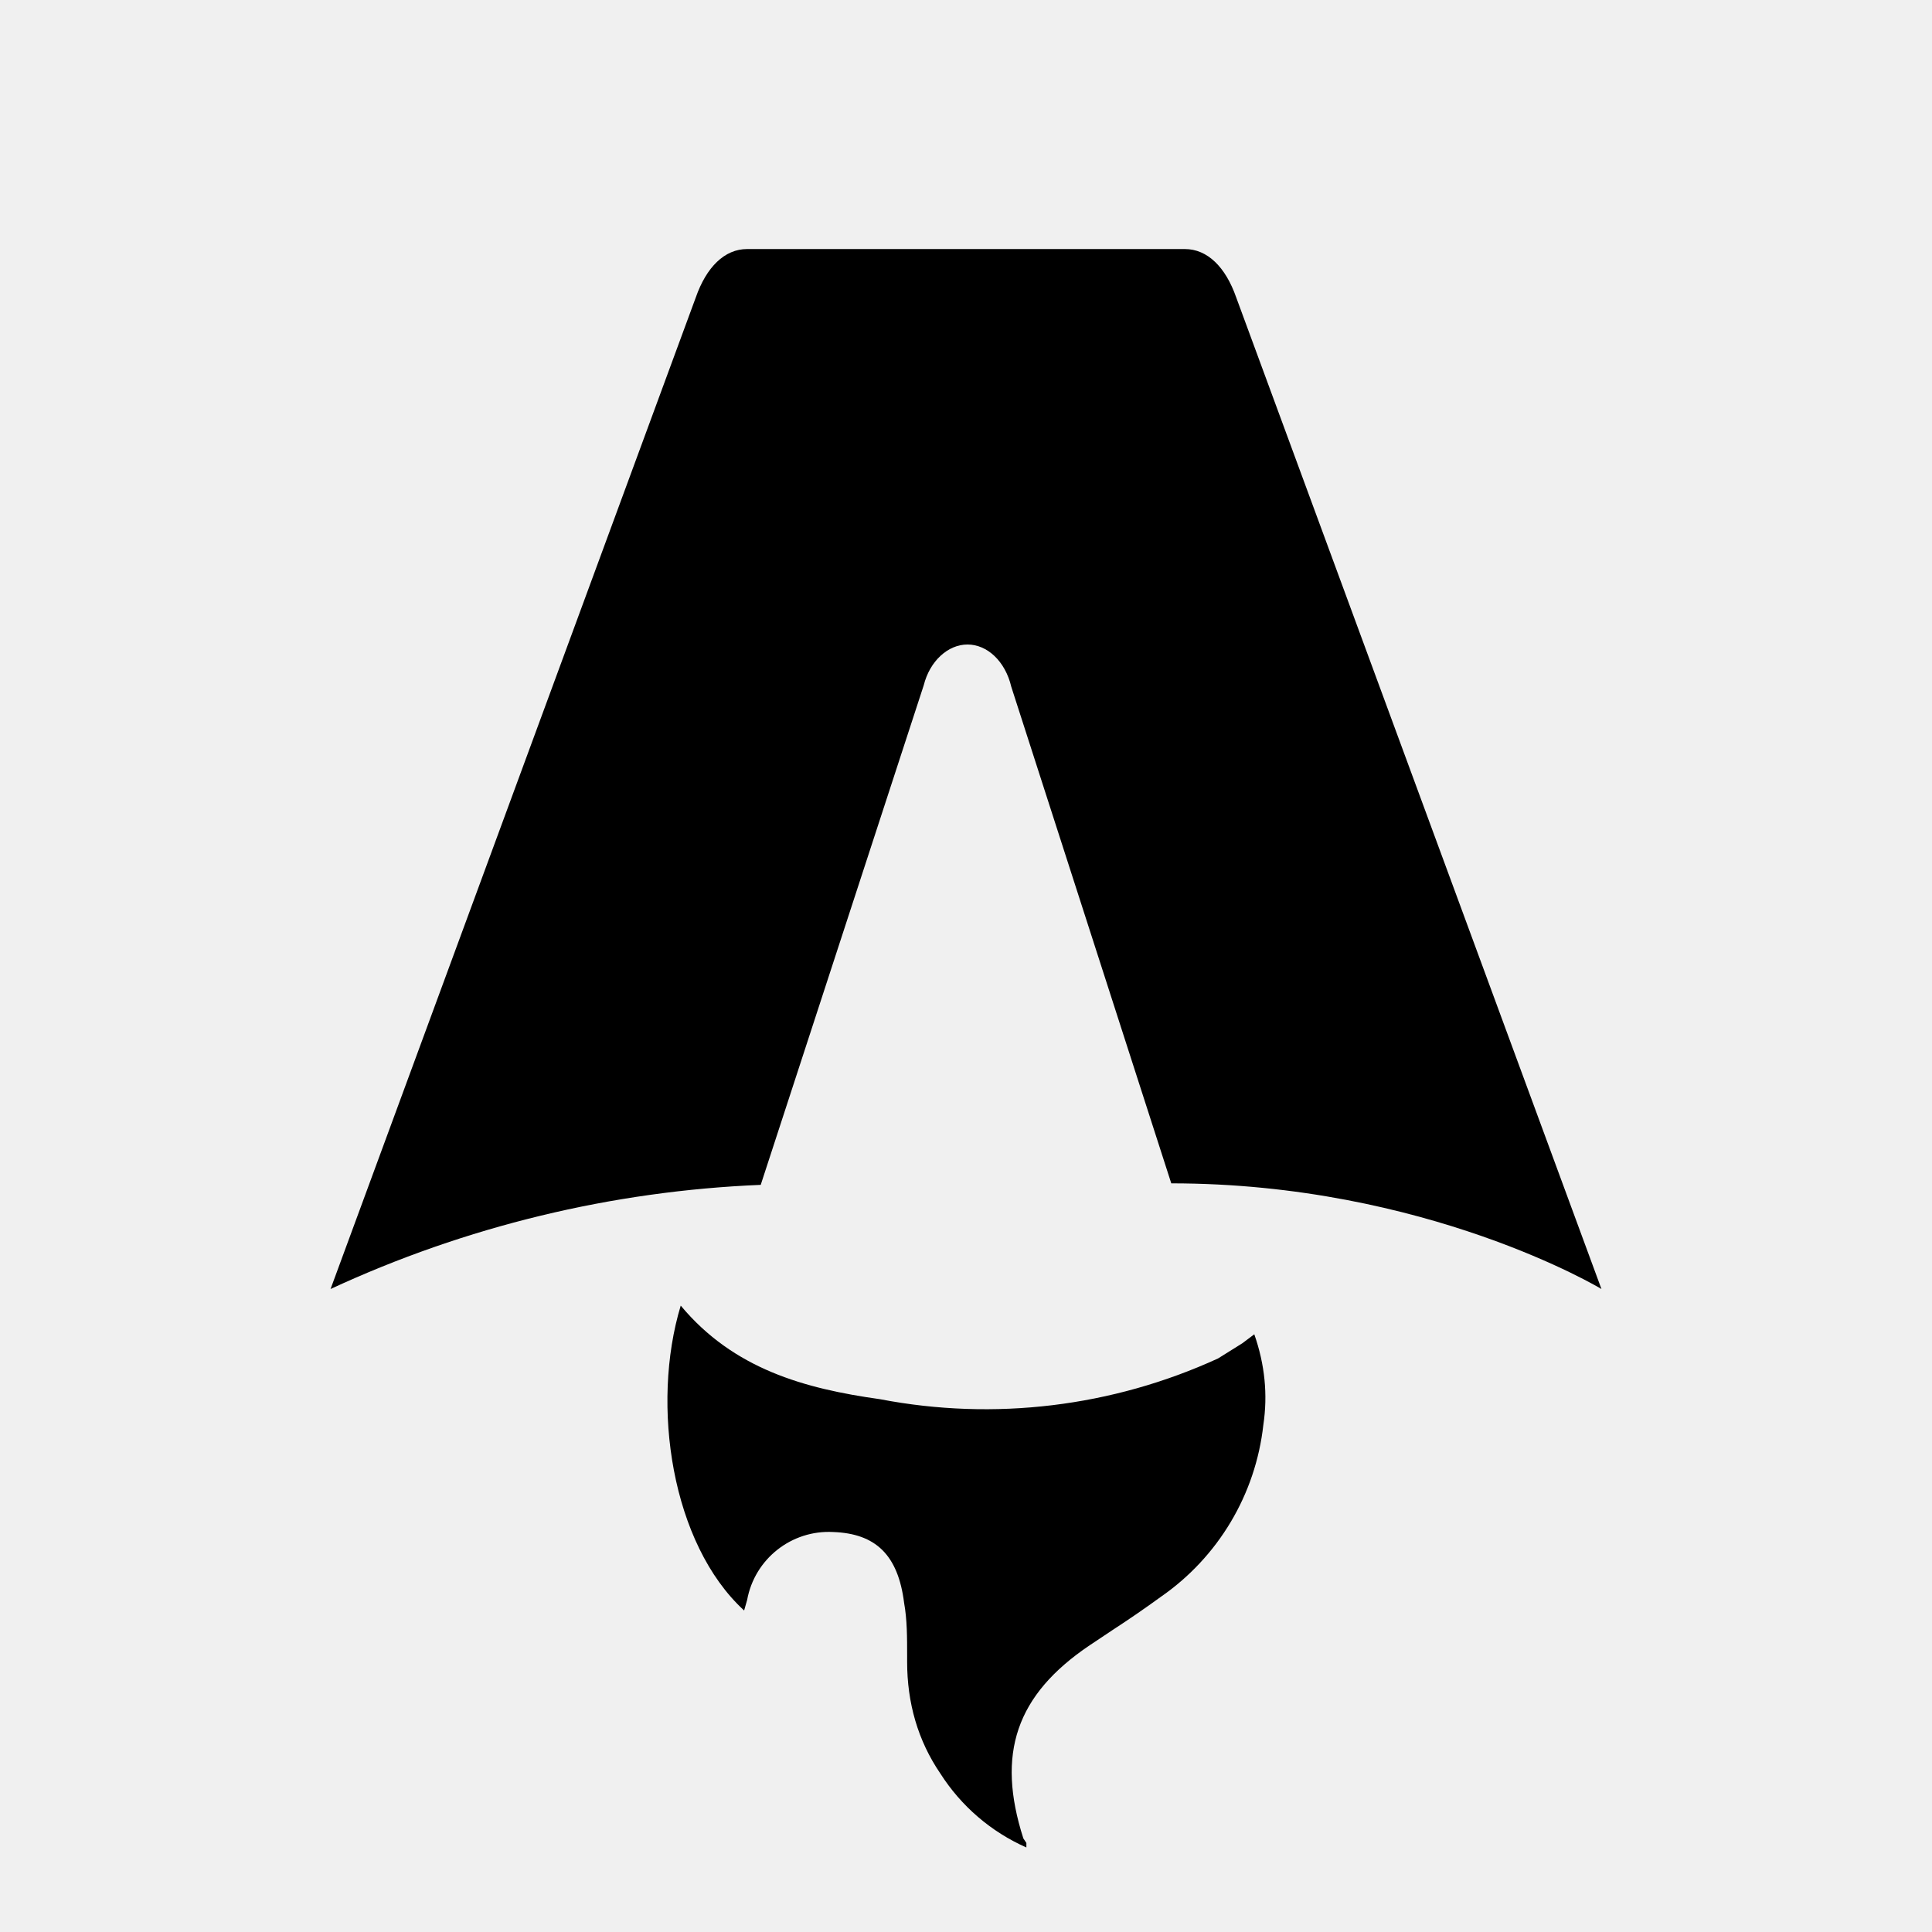
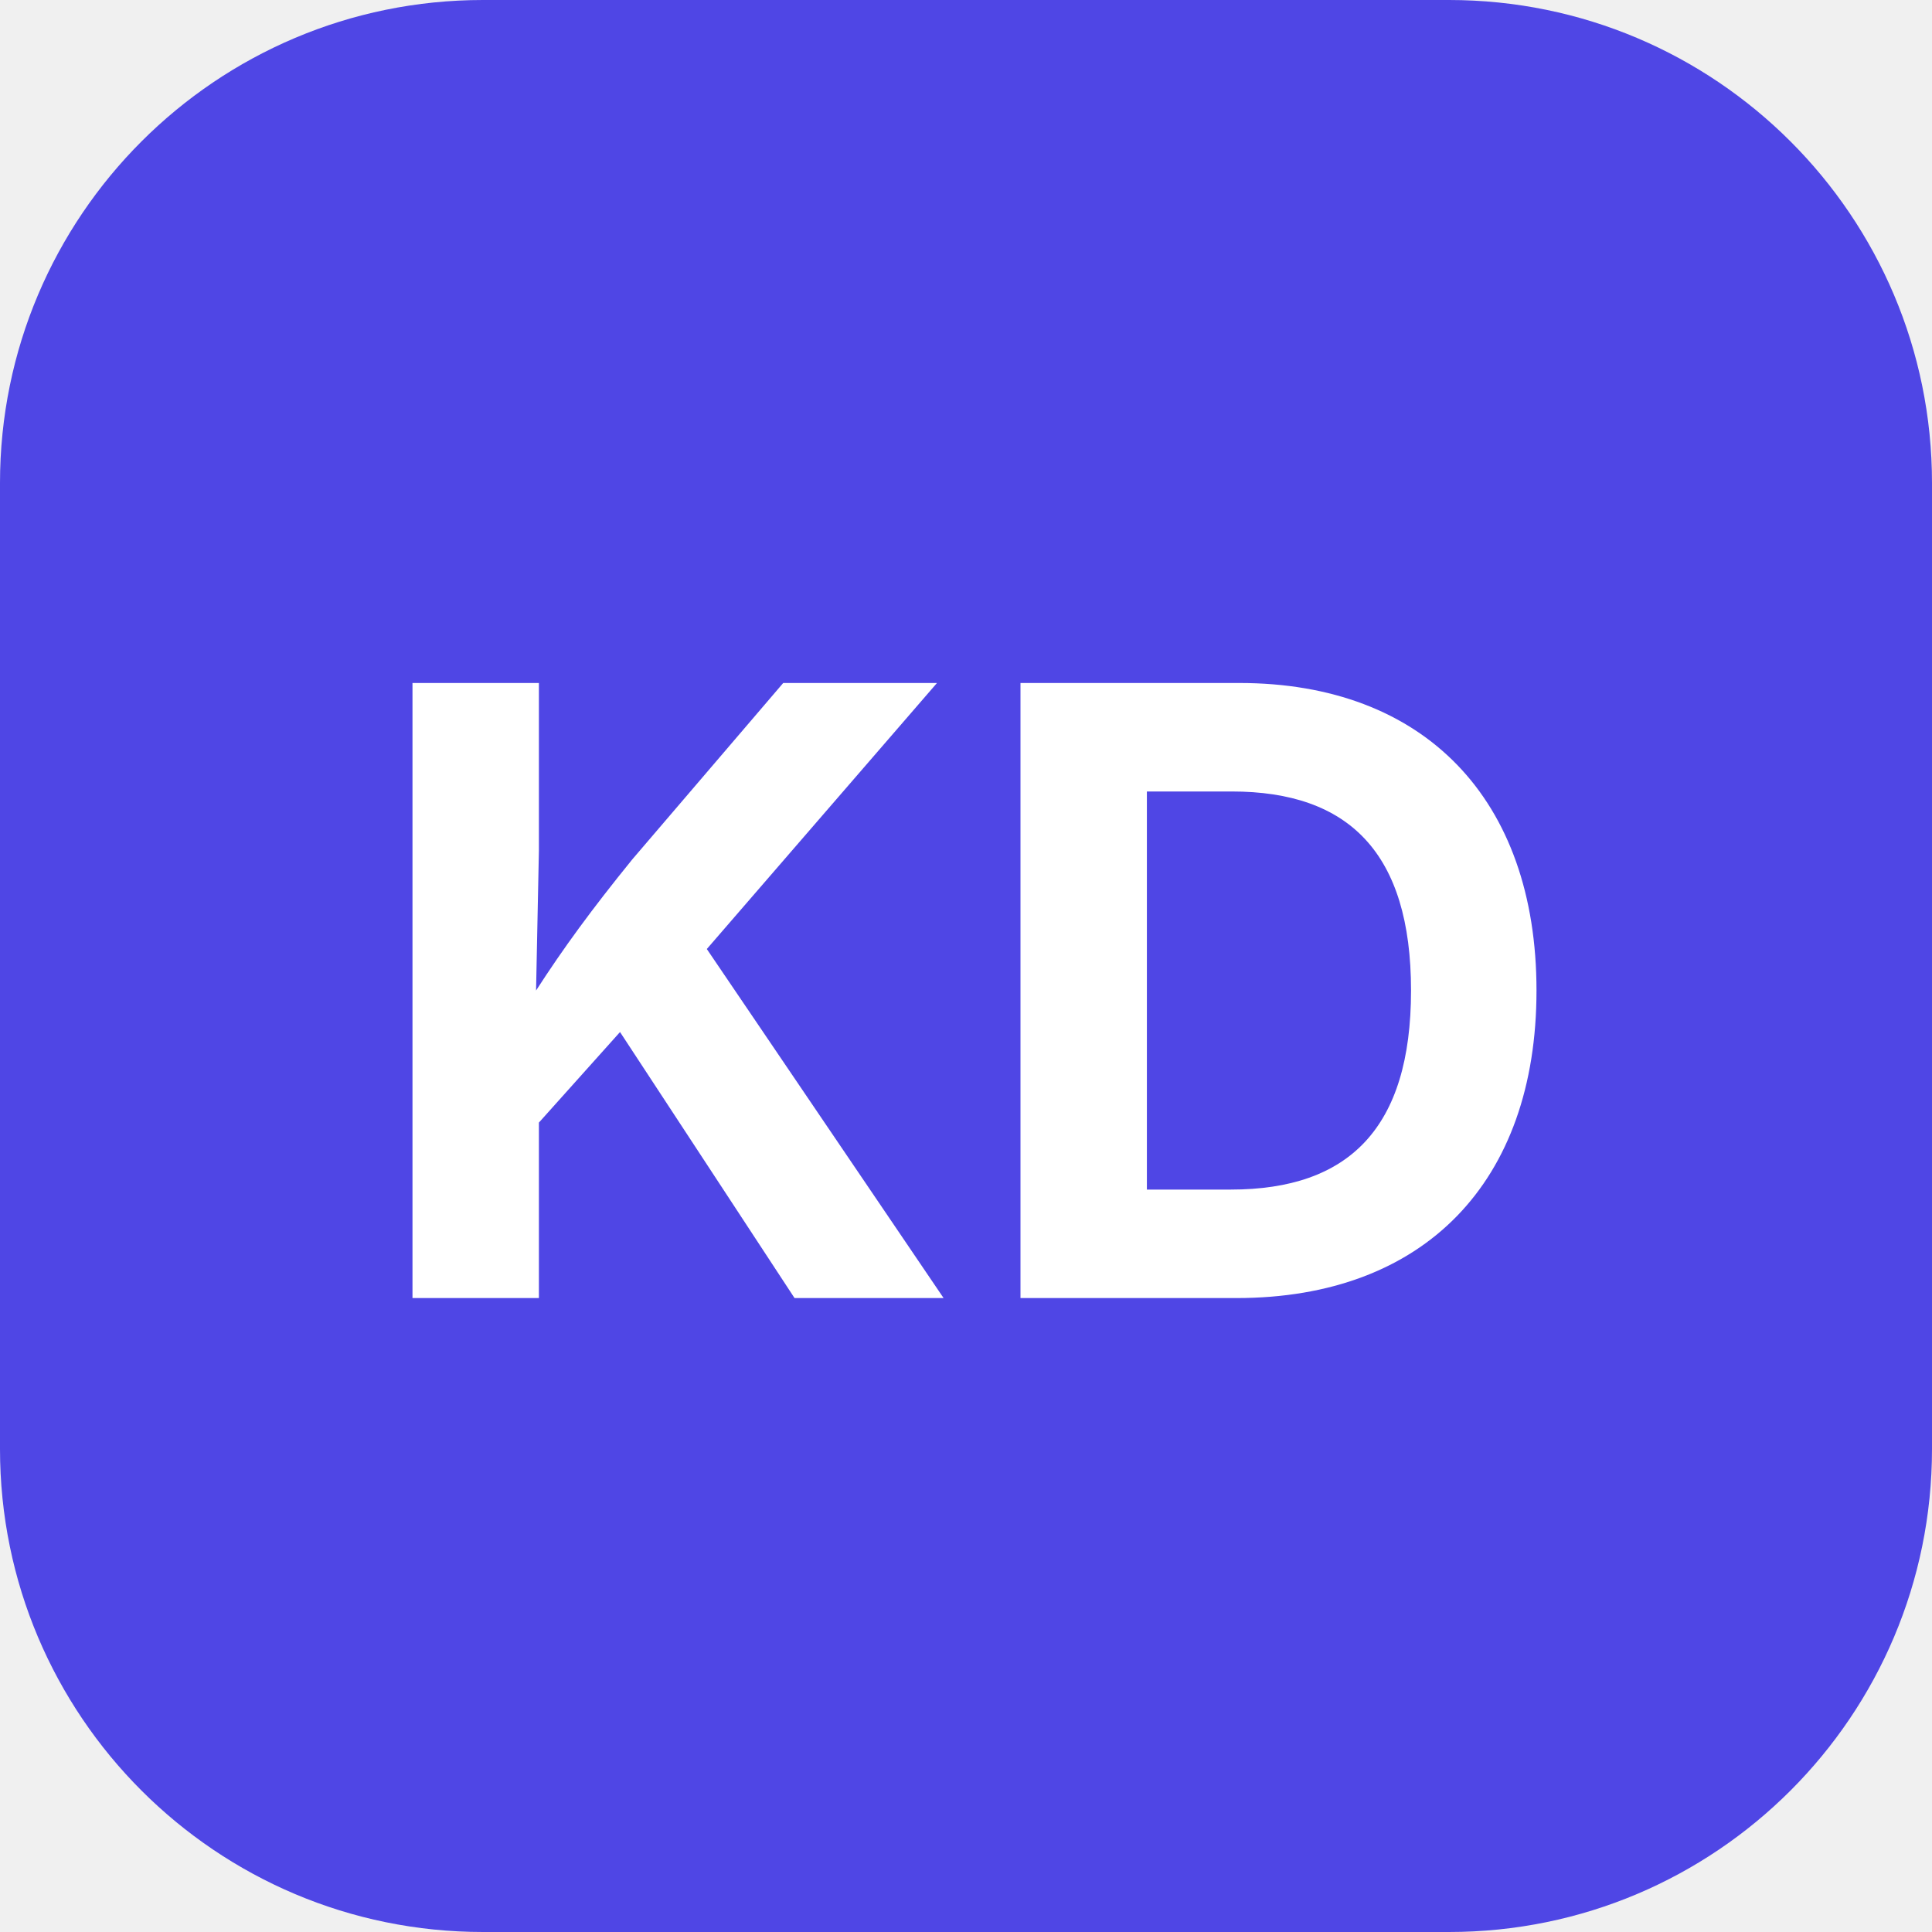
- <svg xmlns="http://www.w3.org/2000/svg" fill="none" viewBox="0 0 128 128">
-   <path d="M50.4 78.5a75.1 75.1 0 0 0-28.5 6.9l24.2-65.7c.7-2 1.9-3.2 3.4-3.2h29c1.5 0 2.7 1.2 3.4 3.2l24.2 65.7s-11.6-7-28.5-7L67 45.5c-.4-1.7-1.6-2.8-2.9-2.8-1.3 0-2.5 1.1-2.9 2.7L50.4 78.5Zm-1.1 28.2Zm-4.2-20.2c-2 6.6-.6 15.8 4.2 20.2a17.5 17.5 0 0 1 .2-.7 5.5 5.5 0 0 1 5.7-4.5c2.8.1 4.3 1.5 4.7 4.7.2 1.1.2 2.3.2 3.5v.4c0 2.7.7 5.2 2.2 7.4a13 13 0 0 0 5.7 4.9v-.3l-.2-.3c-1.8-5.6-.5-9.5 4.4-12.8l1.5-1a73 73 0 0 0 3.2-2.2 16 16 0 0 0 6.8-11.4c.3-2 .1-4-.6-6l-.8.6-1.6 1a37 37 0 0 1-22.4 2.7c-5-.7-9.7-2-13.2-6.2Z" />
-   <style>
-         path { fill: #000; }
-         @media (prefers-color-scheme: dark) {
-             path { fill: #FFF; }
-         }
-     </style>
+ <svg xmlns="http://www.w3.org/2000/svg" viewBox="0 0 32 32">
+   <rect width="32" height="32" rx="8" fill="#4f46e5" />
+   <text x="16" y="21.5" text-anchor="middle" font-family="system-ui,-apple-system,sans-serif" font-weight="700" font-size="14" fill="white">KD</text>
</svg>
